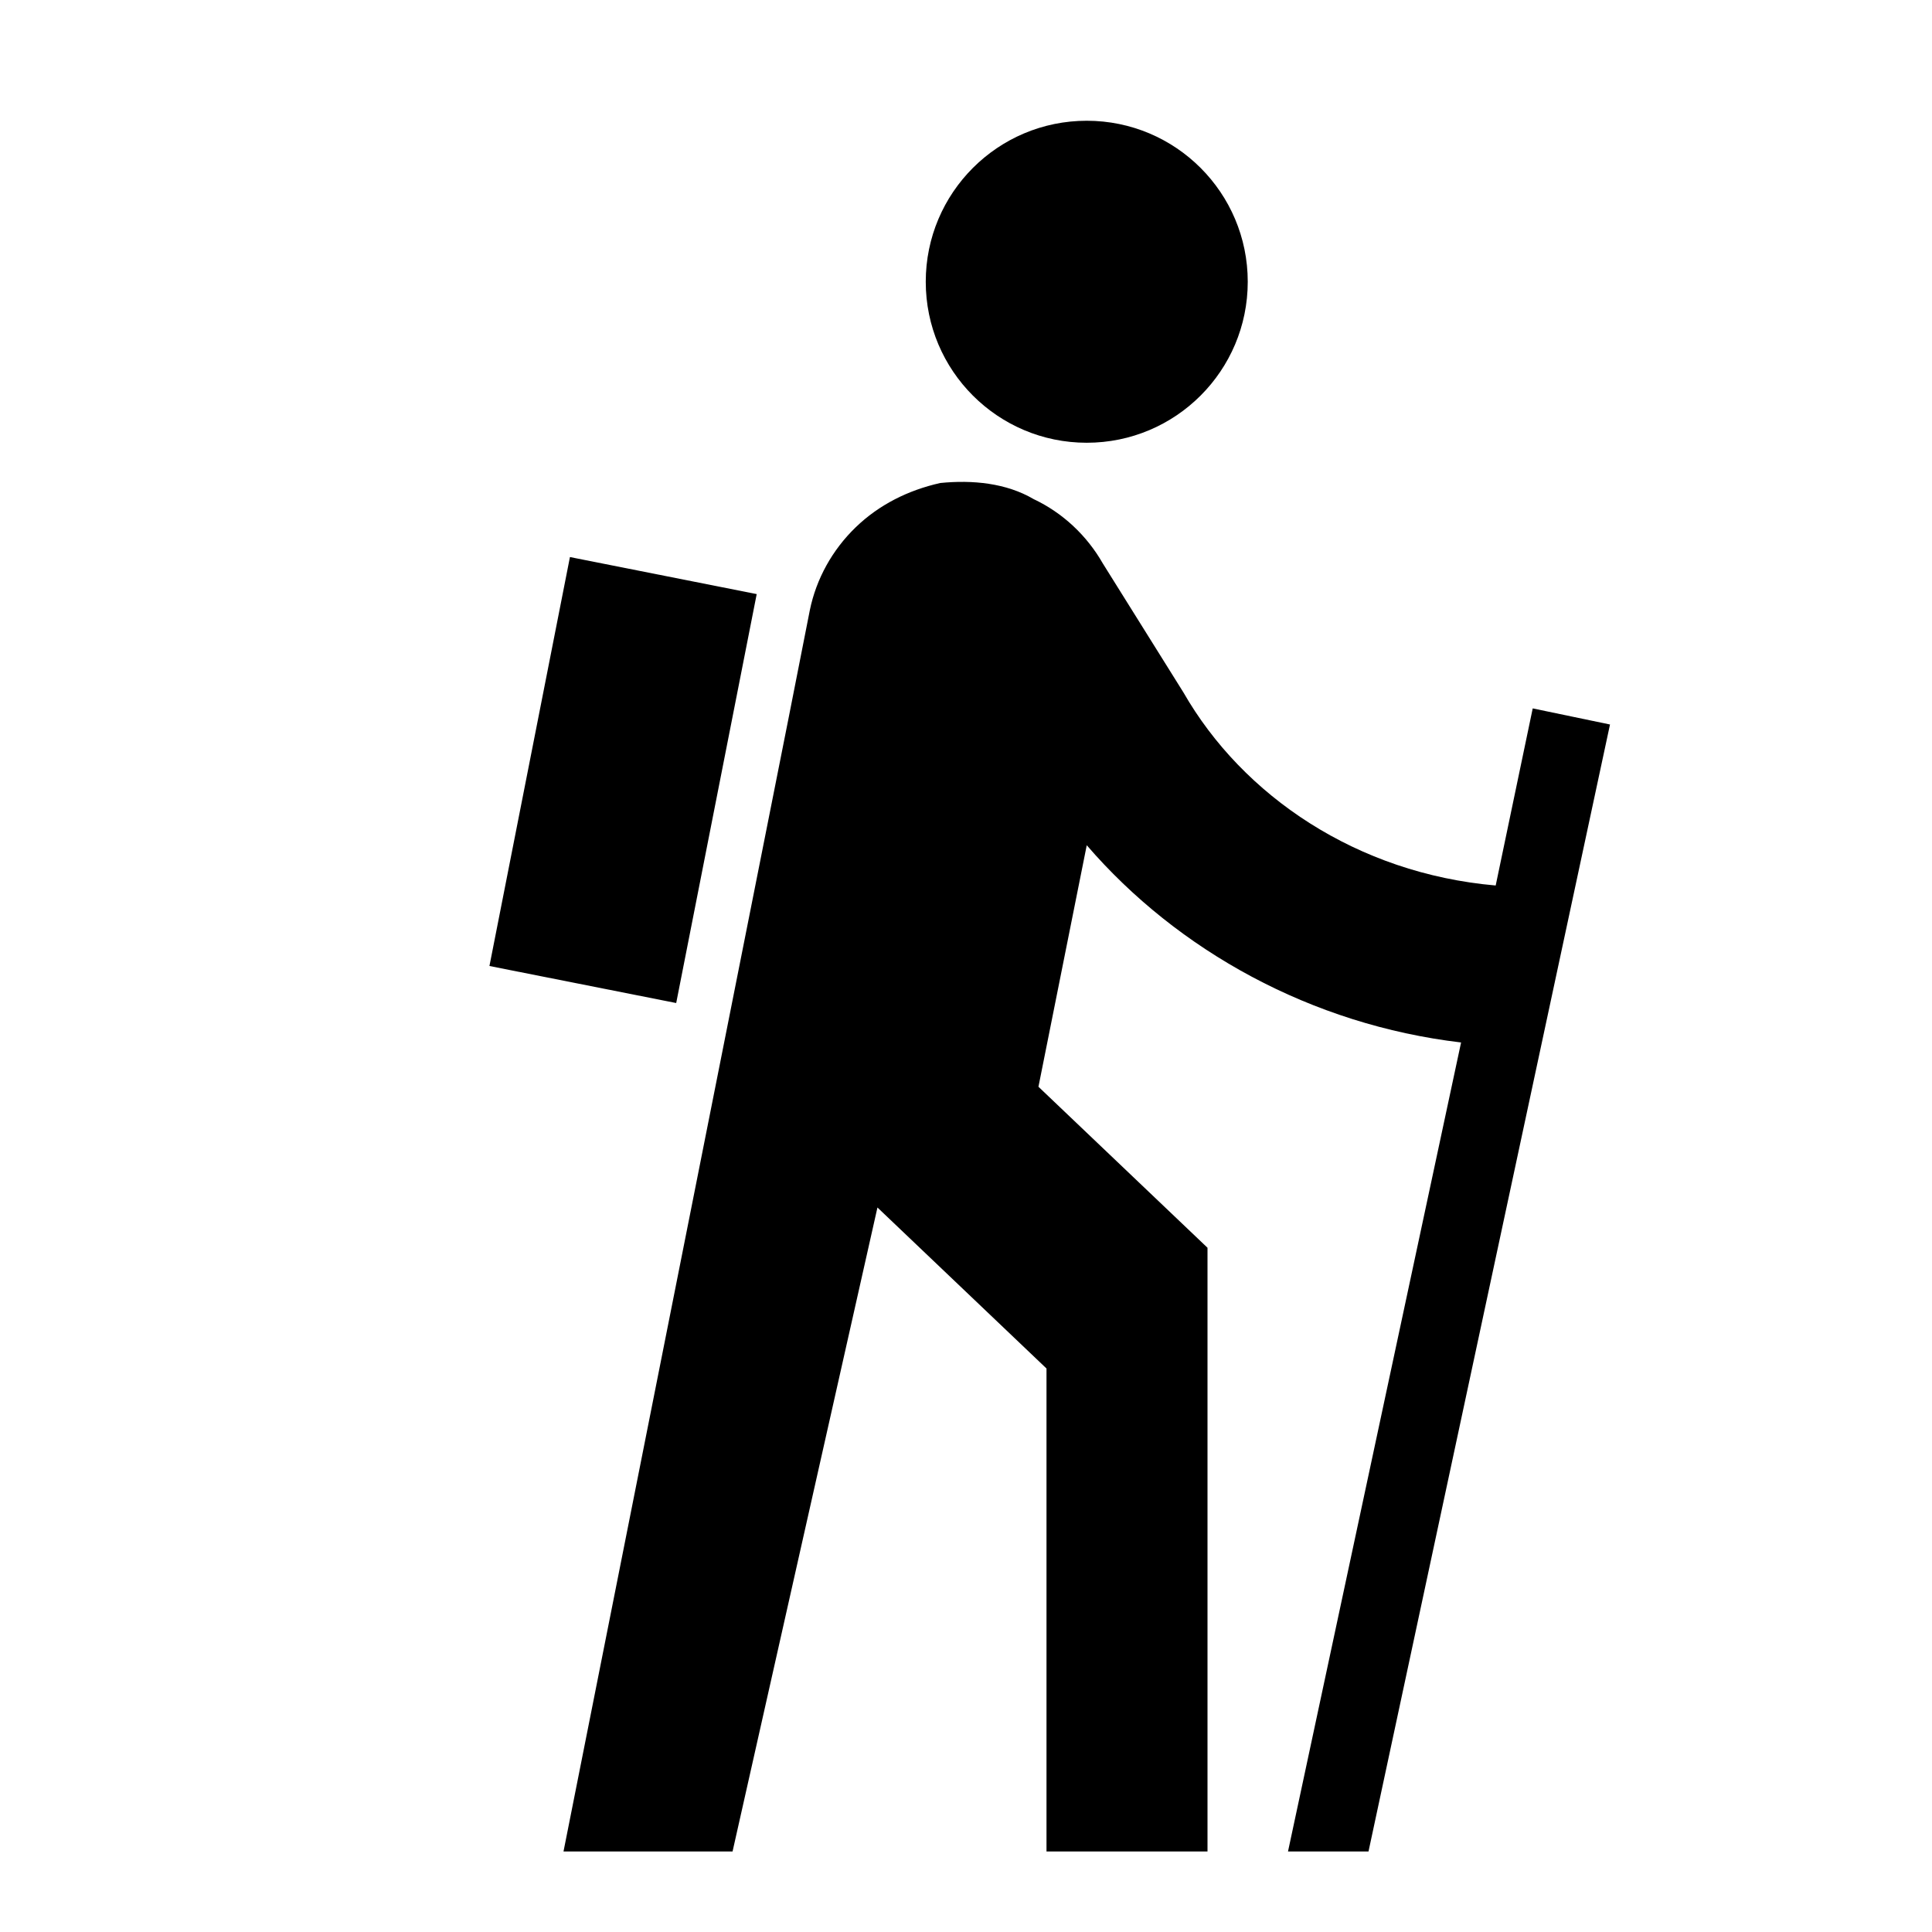
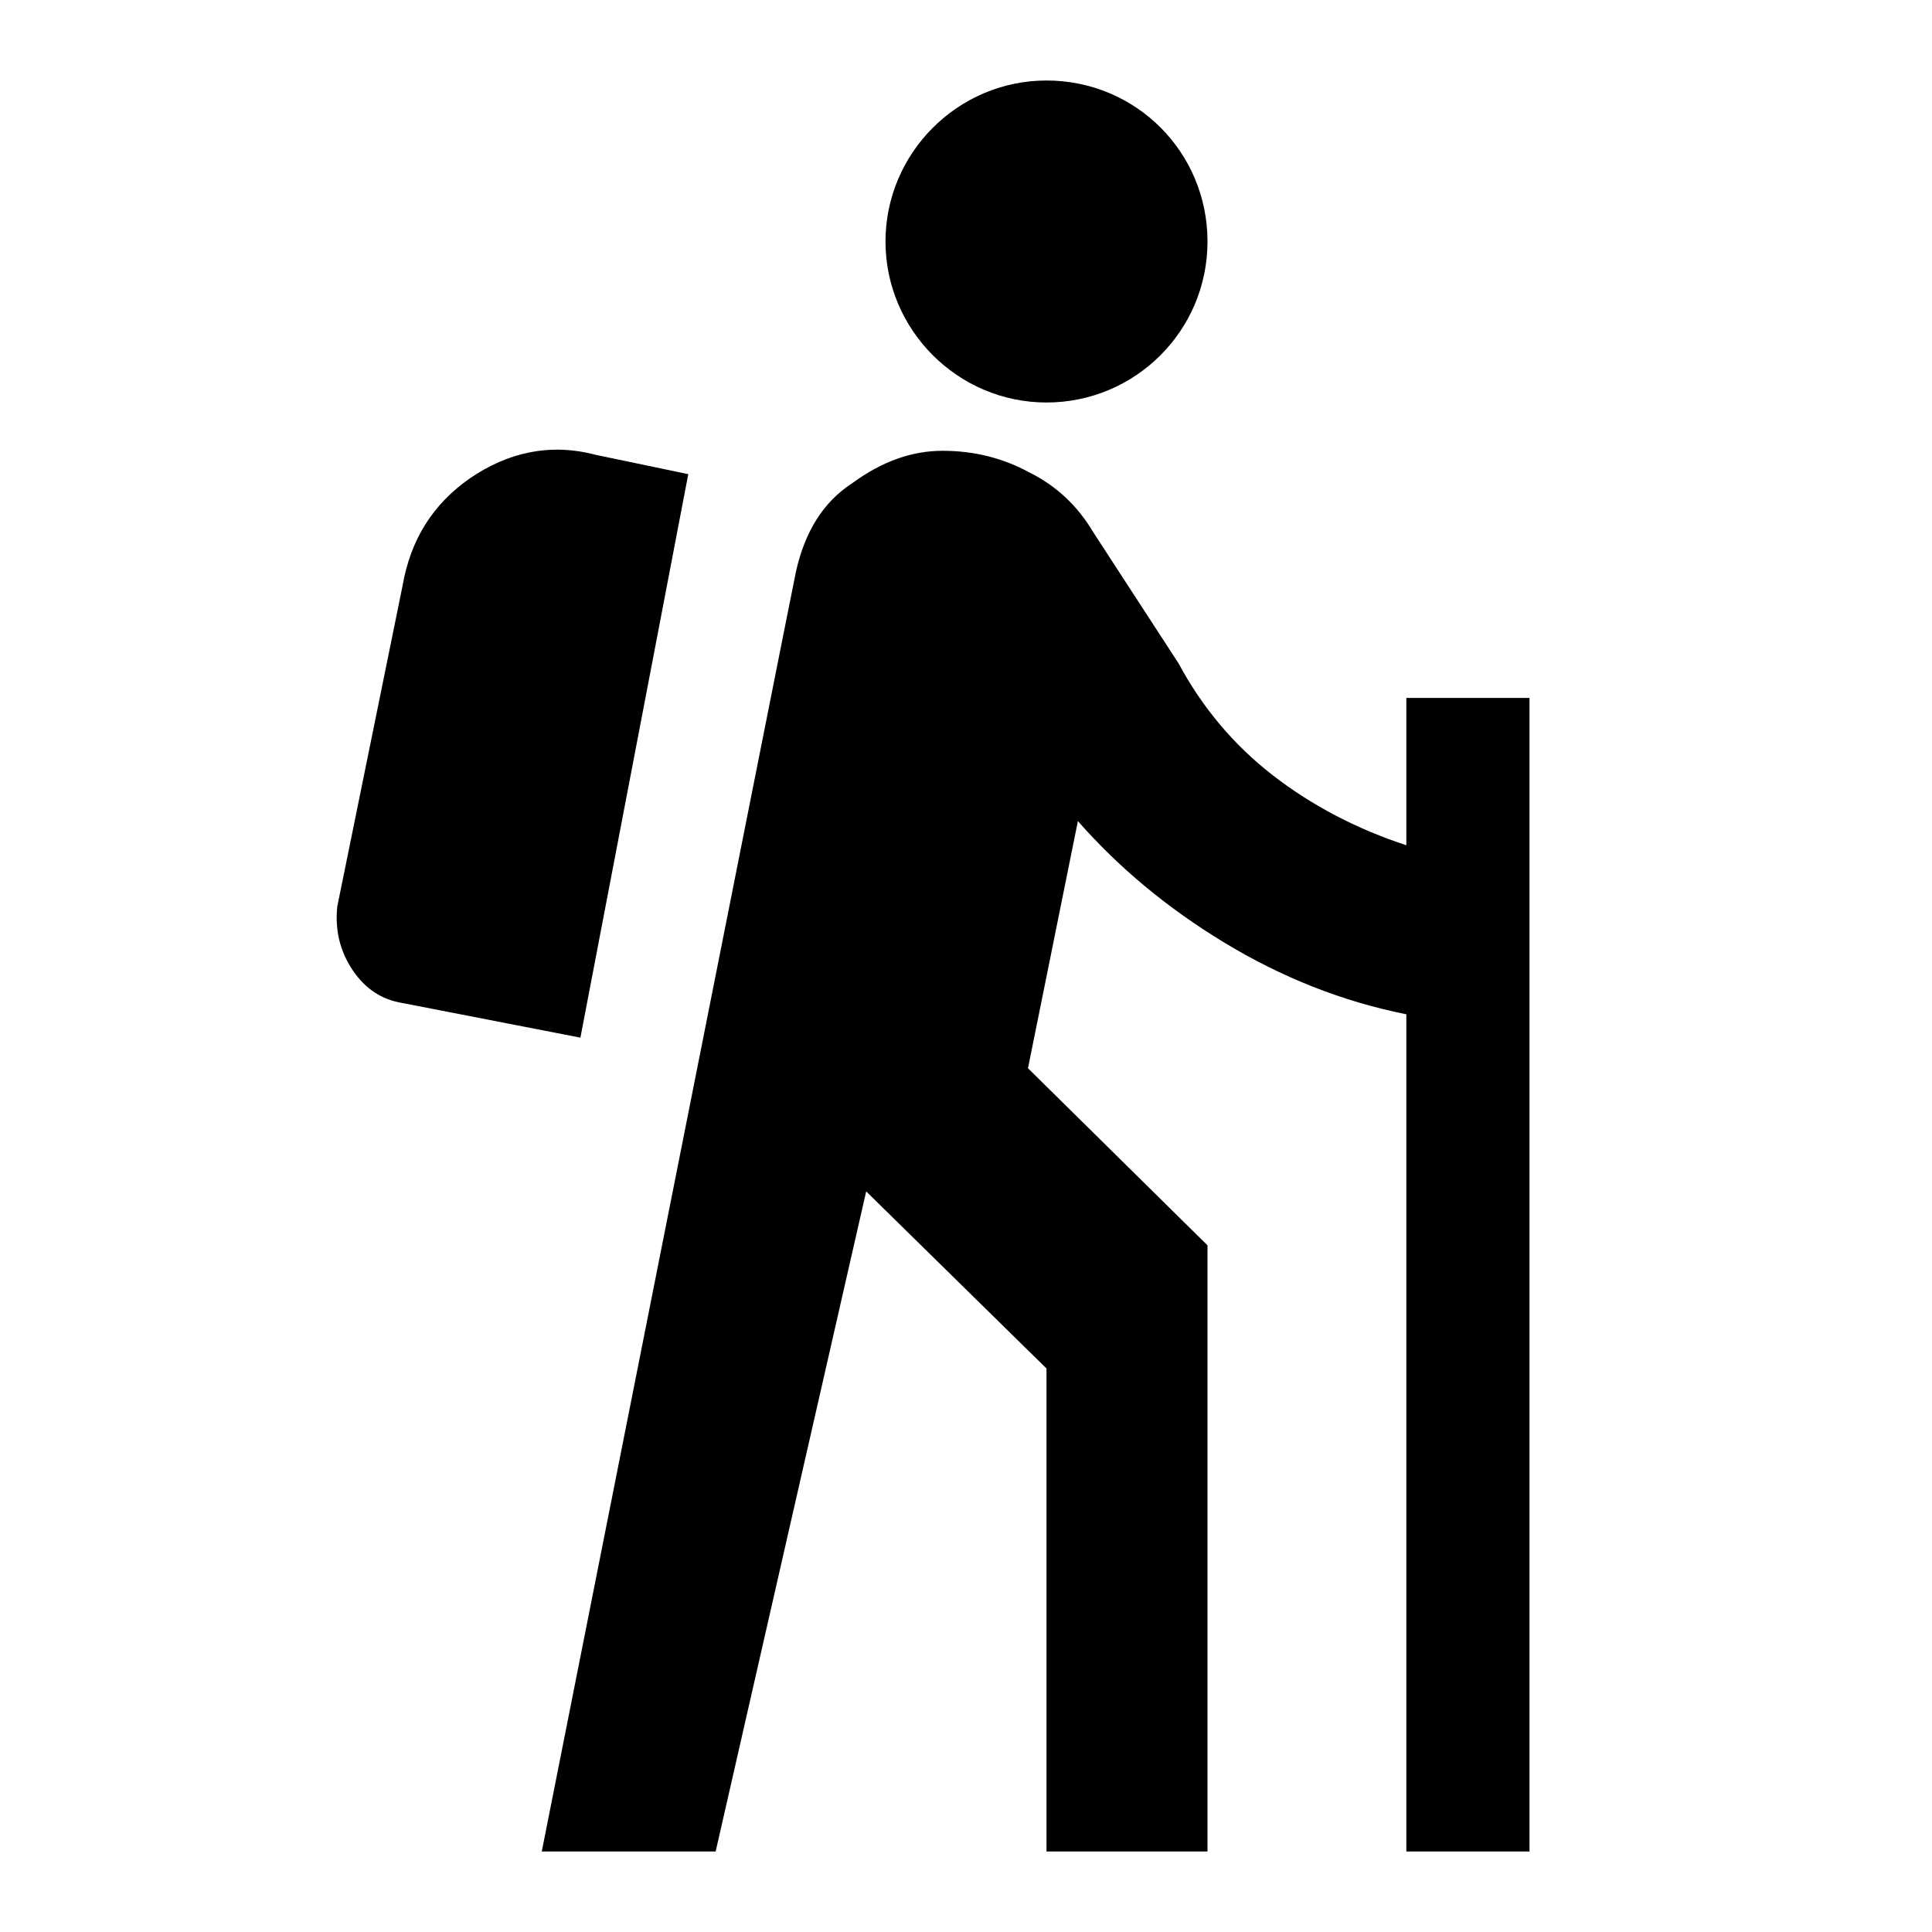
<svg xmlns="http://www.w3.org/2000/svg" width="24" height="24">
-   <path d="M9.8,8.9L7,23H9.1L10.9,15L13,17V23H15V15.5L12.9,13.5L13.5,10.5C14.63,11.81 16.29,12.73 18.15,12.95L16,23H17L20,9L19.04,8.8L18.58,11C16.86,10.85 15.44,9.89 14.7,8.6L13.7,7C13.5,6.65 13.2,6.37 12.84,6.2C12.5,6 12.08,5.96 11.68,6C11.28,6.09 10.92,6.27 10.63,6.55C10.34,6.83 10.14,7.19 10.06,7.58L9.8,8.9M7.08,6.92L9.4,7.38L8.4,12.46L6.08,12L7.08,6.92M13.5,5.5A2,2 0 0,0 15.5,3.5A2,2 0 0,0 13.5,1.5A2,2 0 0,0 11.5,3.5A2,2 0 0,0 13.5,5.5Z" />
+   <path d="M17.47 8.67H19V23H17.47V12.6C16.67 12.44 15.92 12.14 15.21 11.71S13.9 10.78 13.39 10.2L12.77 13.27L15 15.47V23H13V17L10.76 14.8L8.89 23H6.73C6.73 23 9.86 7.22 9.89 7.09C10 6.61 10.22 6.24 10.59 6C10.96 5.73 11.33 5.6 11.71 5.6C12.1 5.6 12.46 5.69 12.79 5.87C13.13 6.04 13.39 6.29 13.58 6.61L14.64 8.24C14.93 8.78 15.32 9.25 15.81 9.63S16.86 10.3 17.47 10.5V8.67M8.55 5.89L7.4 5.65C6.83 5.5 6.31 5.62 5.84 5.94C5.38 6.26 5.1 6.7 5 7.28L4.19 11.26C4.16 11.55 4.22 11.81 4.38 12.05C4.54 12.29 4.75 12.42 5 12.46L7.21 12.89L8.55 5.89M13 1C11.9 1 11 1.9 11 3S11.9 5 13 5 15 4.11 15 3 14.11 1 13 1Z" />
</svg>
